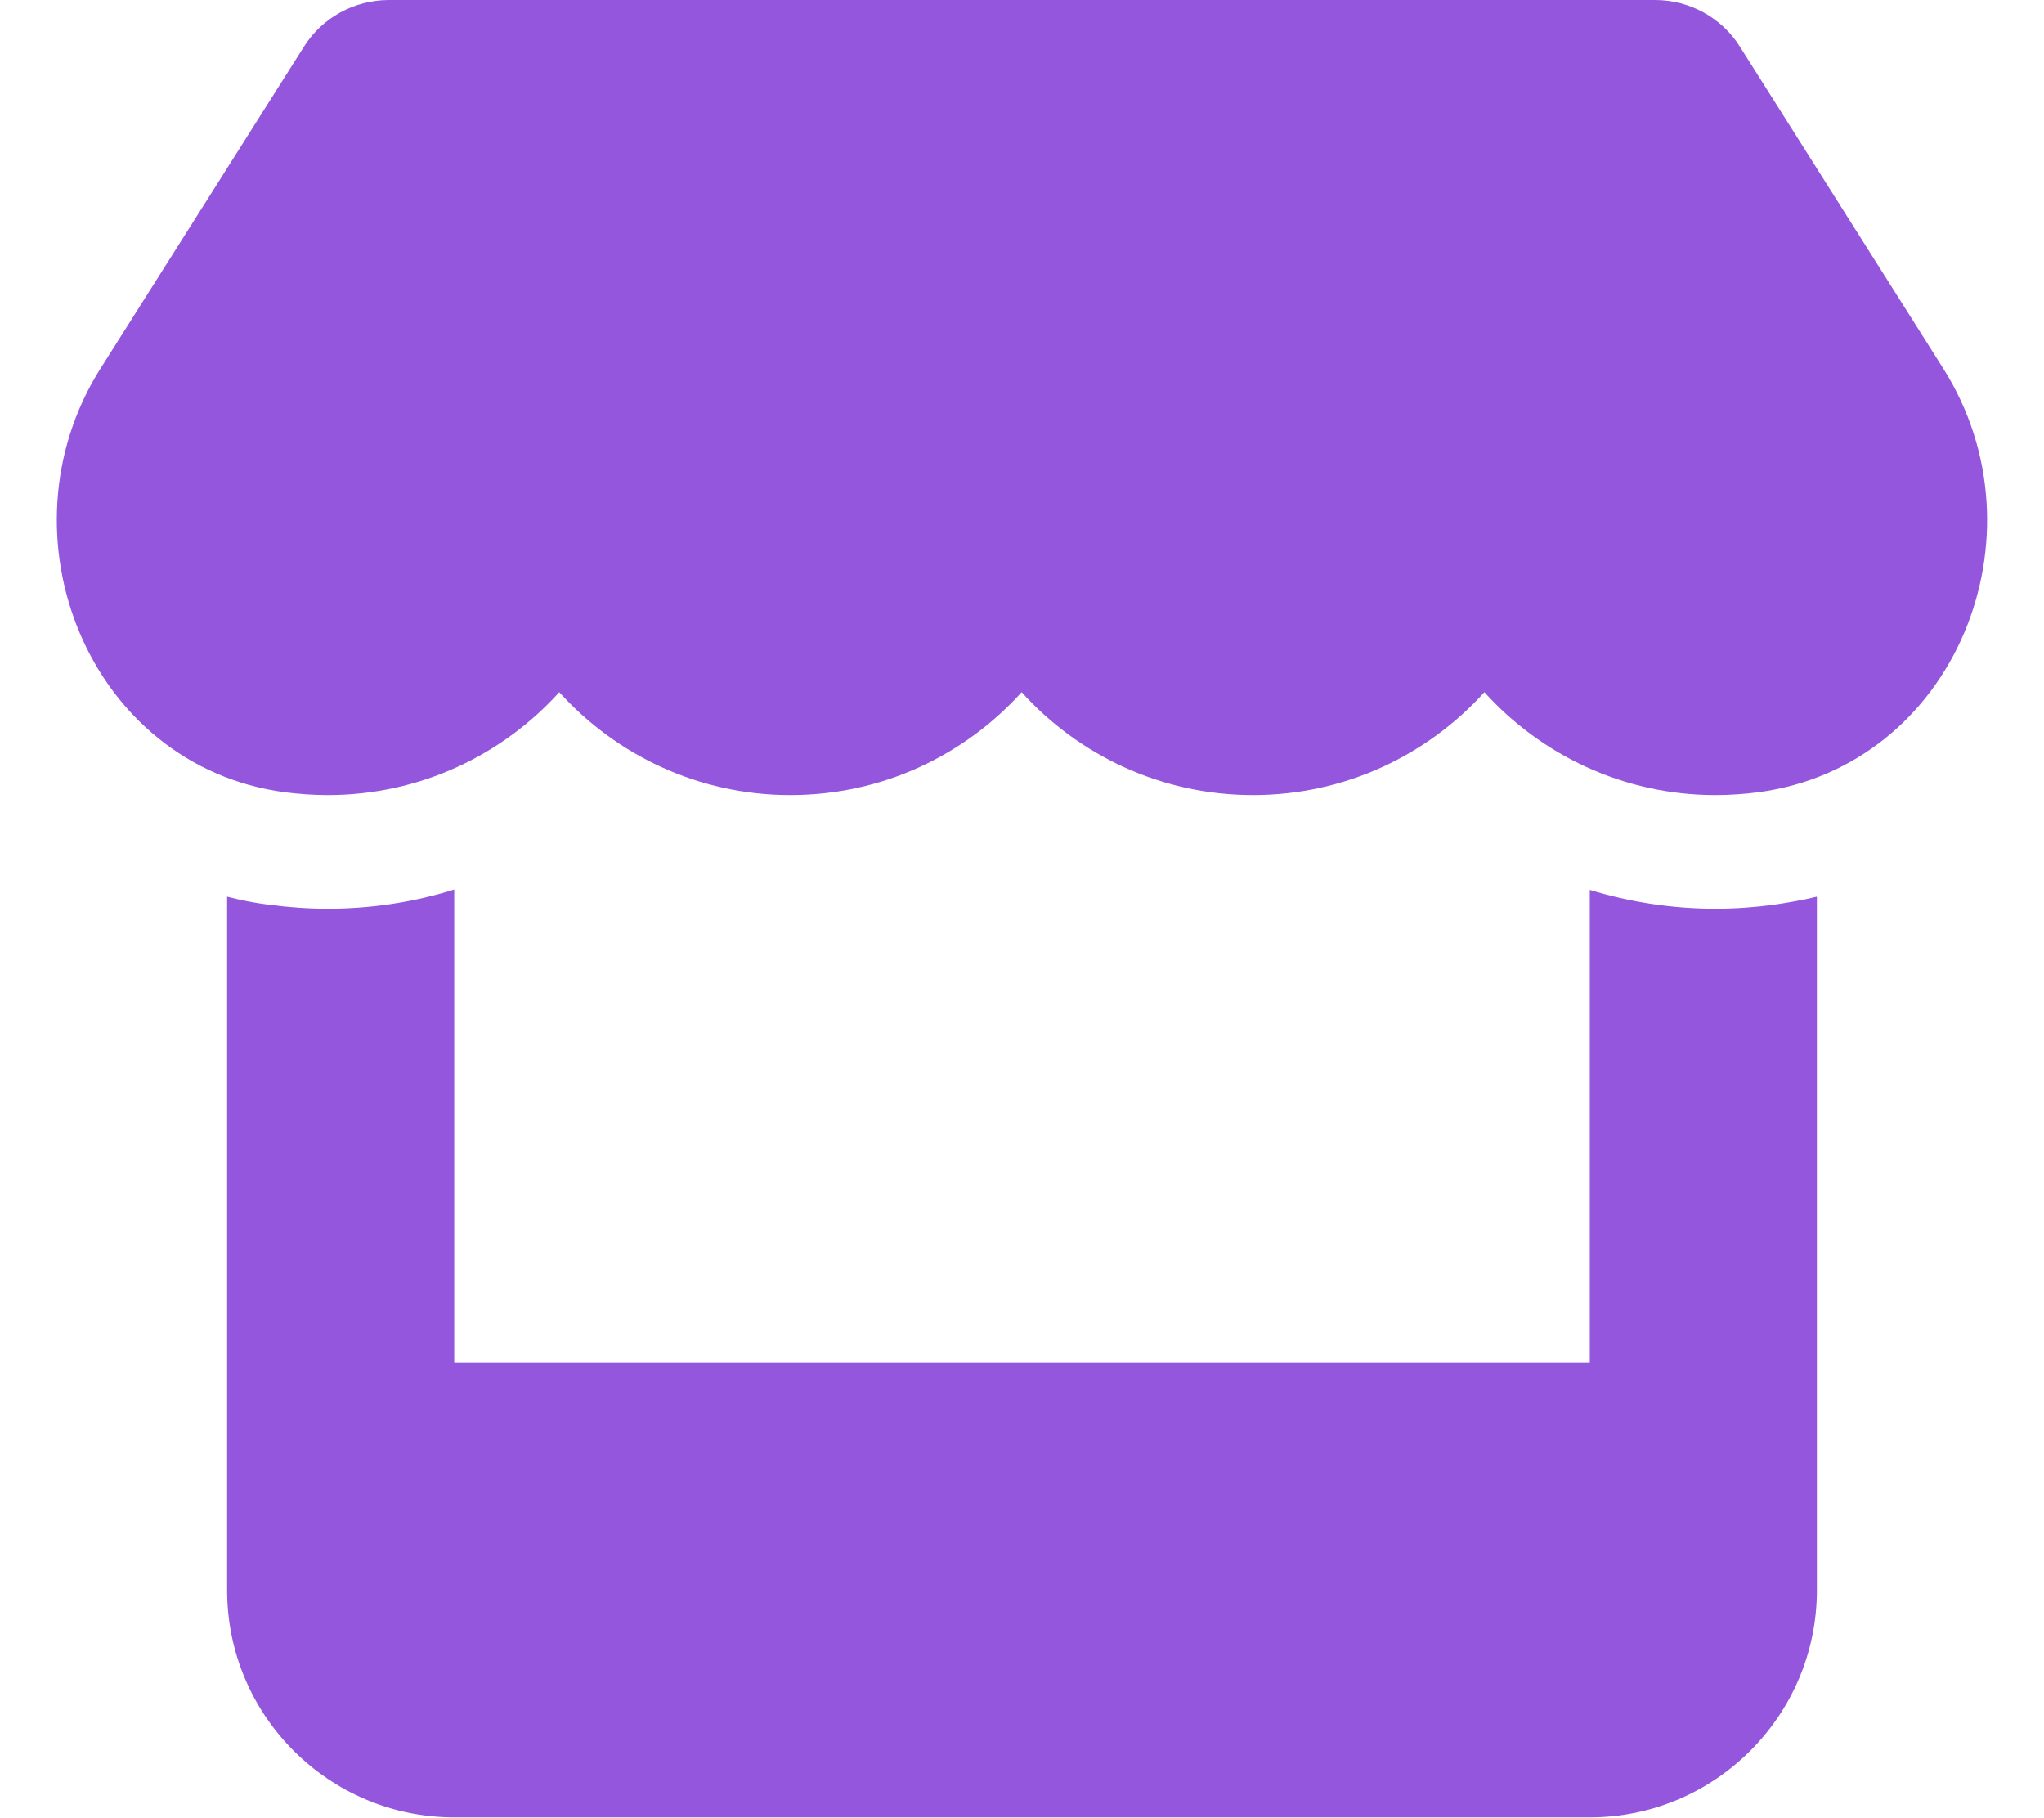
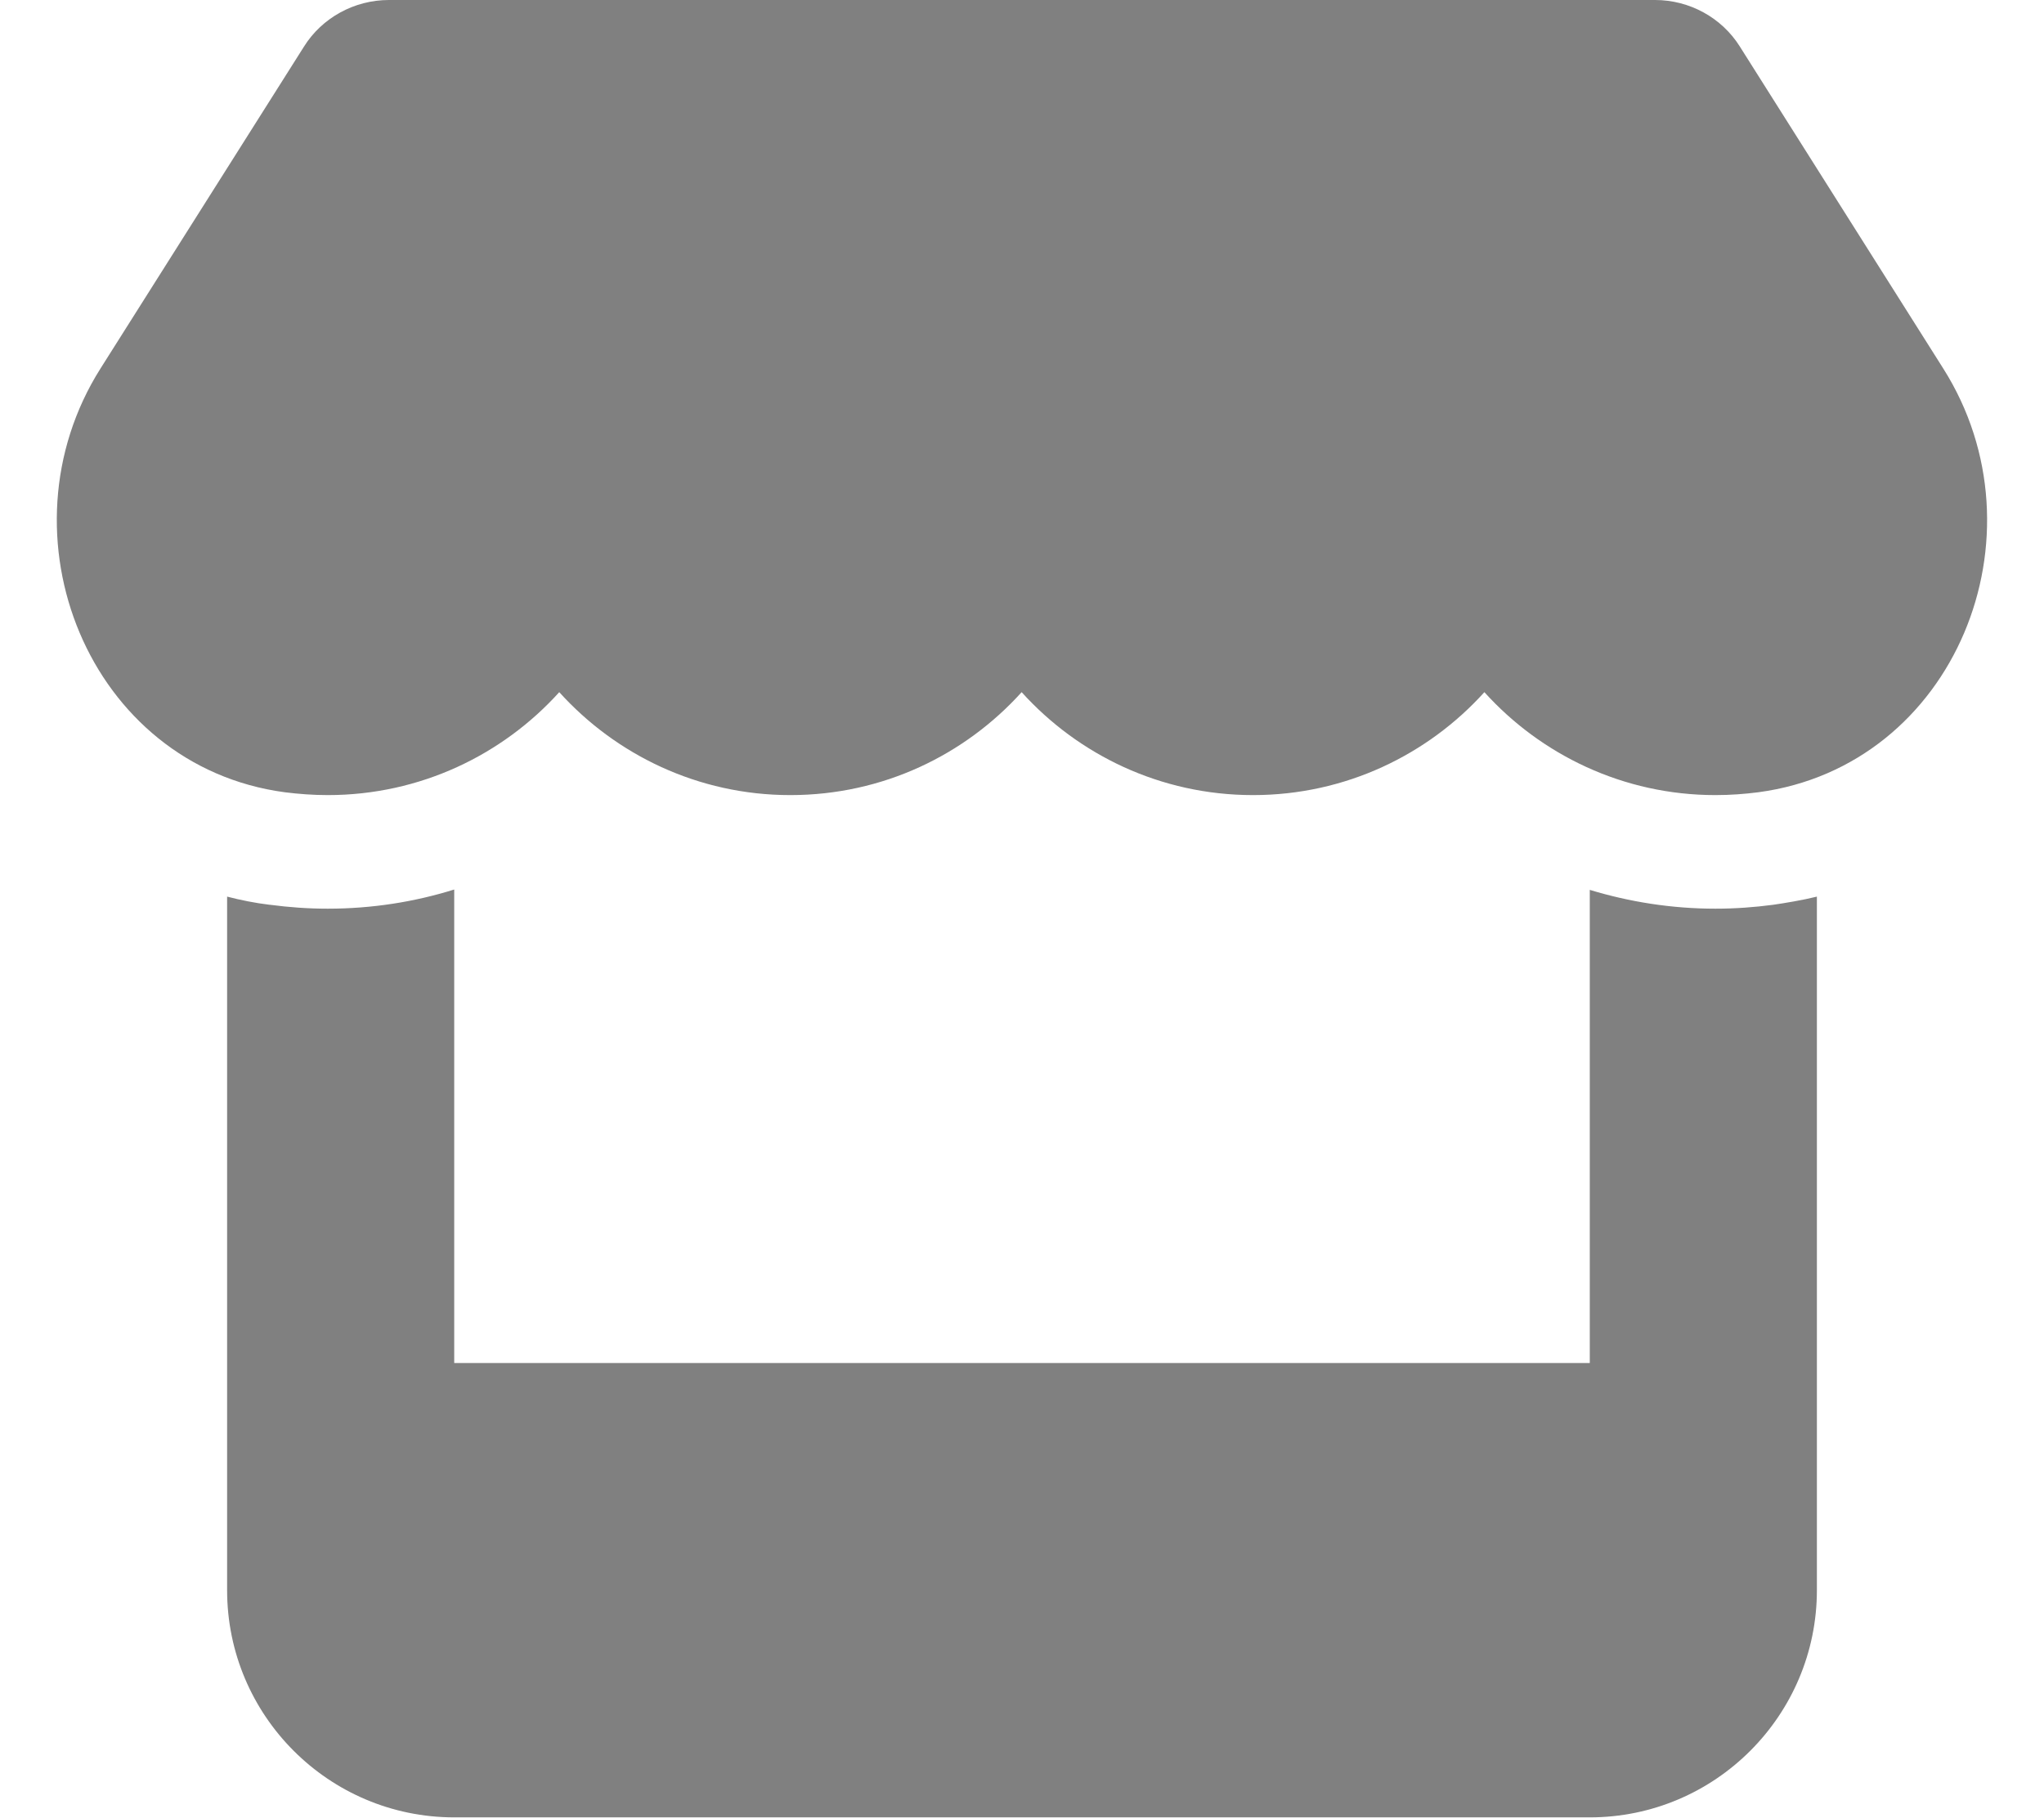
<svg xmlns="http://www.w3.org/2000/svg" viewBox="0 0 576 512">
-   <path fill="#9356DC" d="M495.5 223.2C491.6 223.7 487.6 224 483.4 224C457.4 224 434.2 212.6 418.3 195C402.4 212.6 379.2 224 353.1 224C327 224 303.8 212.6 287.9 195C272 212.6 248.9 224 222.7 224C196.7 224 173.5 212.6 157.6 195C141.7 212.6 118.5 224 92.36 224C88.3 224 84.21 223.7 80.24 223.2C24.92 215.8-1.255 150.6 28.33 103.8L85.66 13.13C90.76 4.979 99.87 0 109.6 0H466.4C476.1 0 485.2 4.978 490.3 13.13L547.6 103.8C577.3 150.7 551 215.8 495.5 223.2H495.5zM499.7 254.9C503.1 254.4 508 253.6 512 252.6V448C512 483.3 483.3 512 448 512H128C92.66 512 64 483.3 64 448V252.6C67.87 253.6 71.86 254.4 75.97 254.9L76.09 254.9C81.35 255.6 86.83 256 92.36 256C104.8 256 116.8 254.1 128 250.6V384H448V250.7C459.2 254.1 471.1 256 483.4 256C489 256 494.4 255.6 499.7 254.9L499.7 254.9z" />
+   <path fill="#808080" d="M495.5 223.2C491.6 223.7 487.6 224 483.4 224C457.4 224 434.2 212.6 418.3 195C402.4 212.6 379.2 224 353.1 224C327 224 303.8 212.6 287.9 195C272 212.6 248.9 224 222.7 224C196.7 224 173.5 212.6 157.6 195C141.7 212.6 118.5 224 92.36 224C88.3 224 84.21 223.7 80.24 223.2C24.92 215.8-1.255 150.6 28.33 103.8L85.66 13.13C90.76 4.979 99.87 0 109.6 0H466.4C476.1 0 485.2 4.978 490.3 13.13L547.6 103.8C577.3 150.7 551 215.8 495.5 223.2H495.5zM499.7 254.9C503.1 254.4 508 253.6 512 252.6V448C512 483.3 483.3 512 448 512H128C92.66 512 64 483.3 64 448V252.6C67.87 253.6 71.86 254.4 75.97 254.9L76.09 254.9C81.35 255.6 86.83 256 92.36 256C104.8 256 116.8 254.1 128 250.6V384H448V250.7C459.2 254.1 471.1 256 483.4 256C489 256 494.4 255.6 499.7 254.9L499.7 254.9z" />
</svg>
